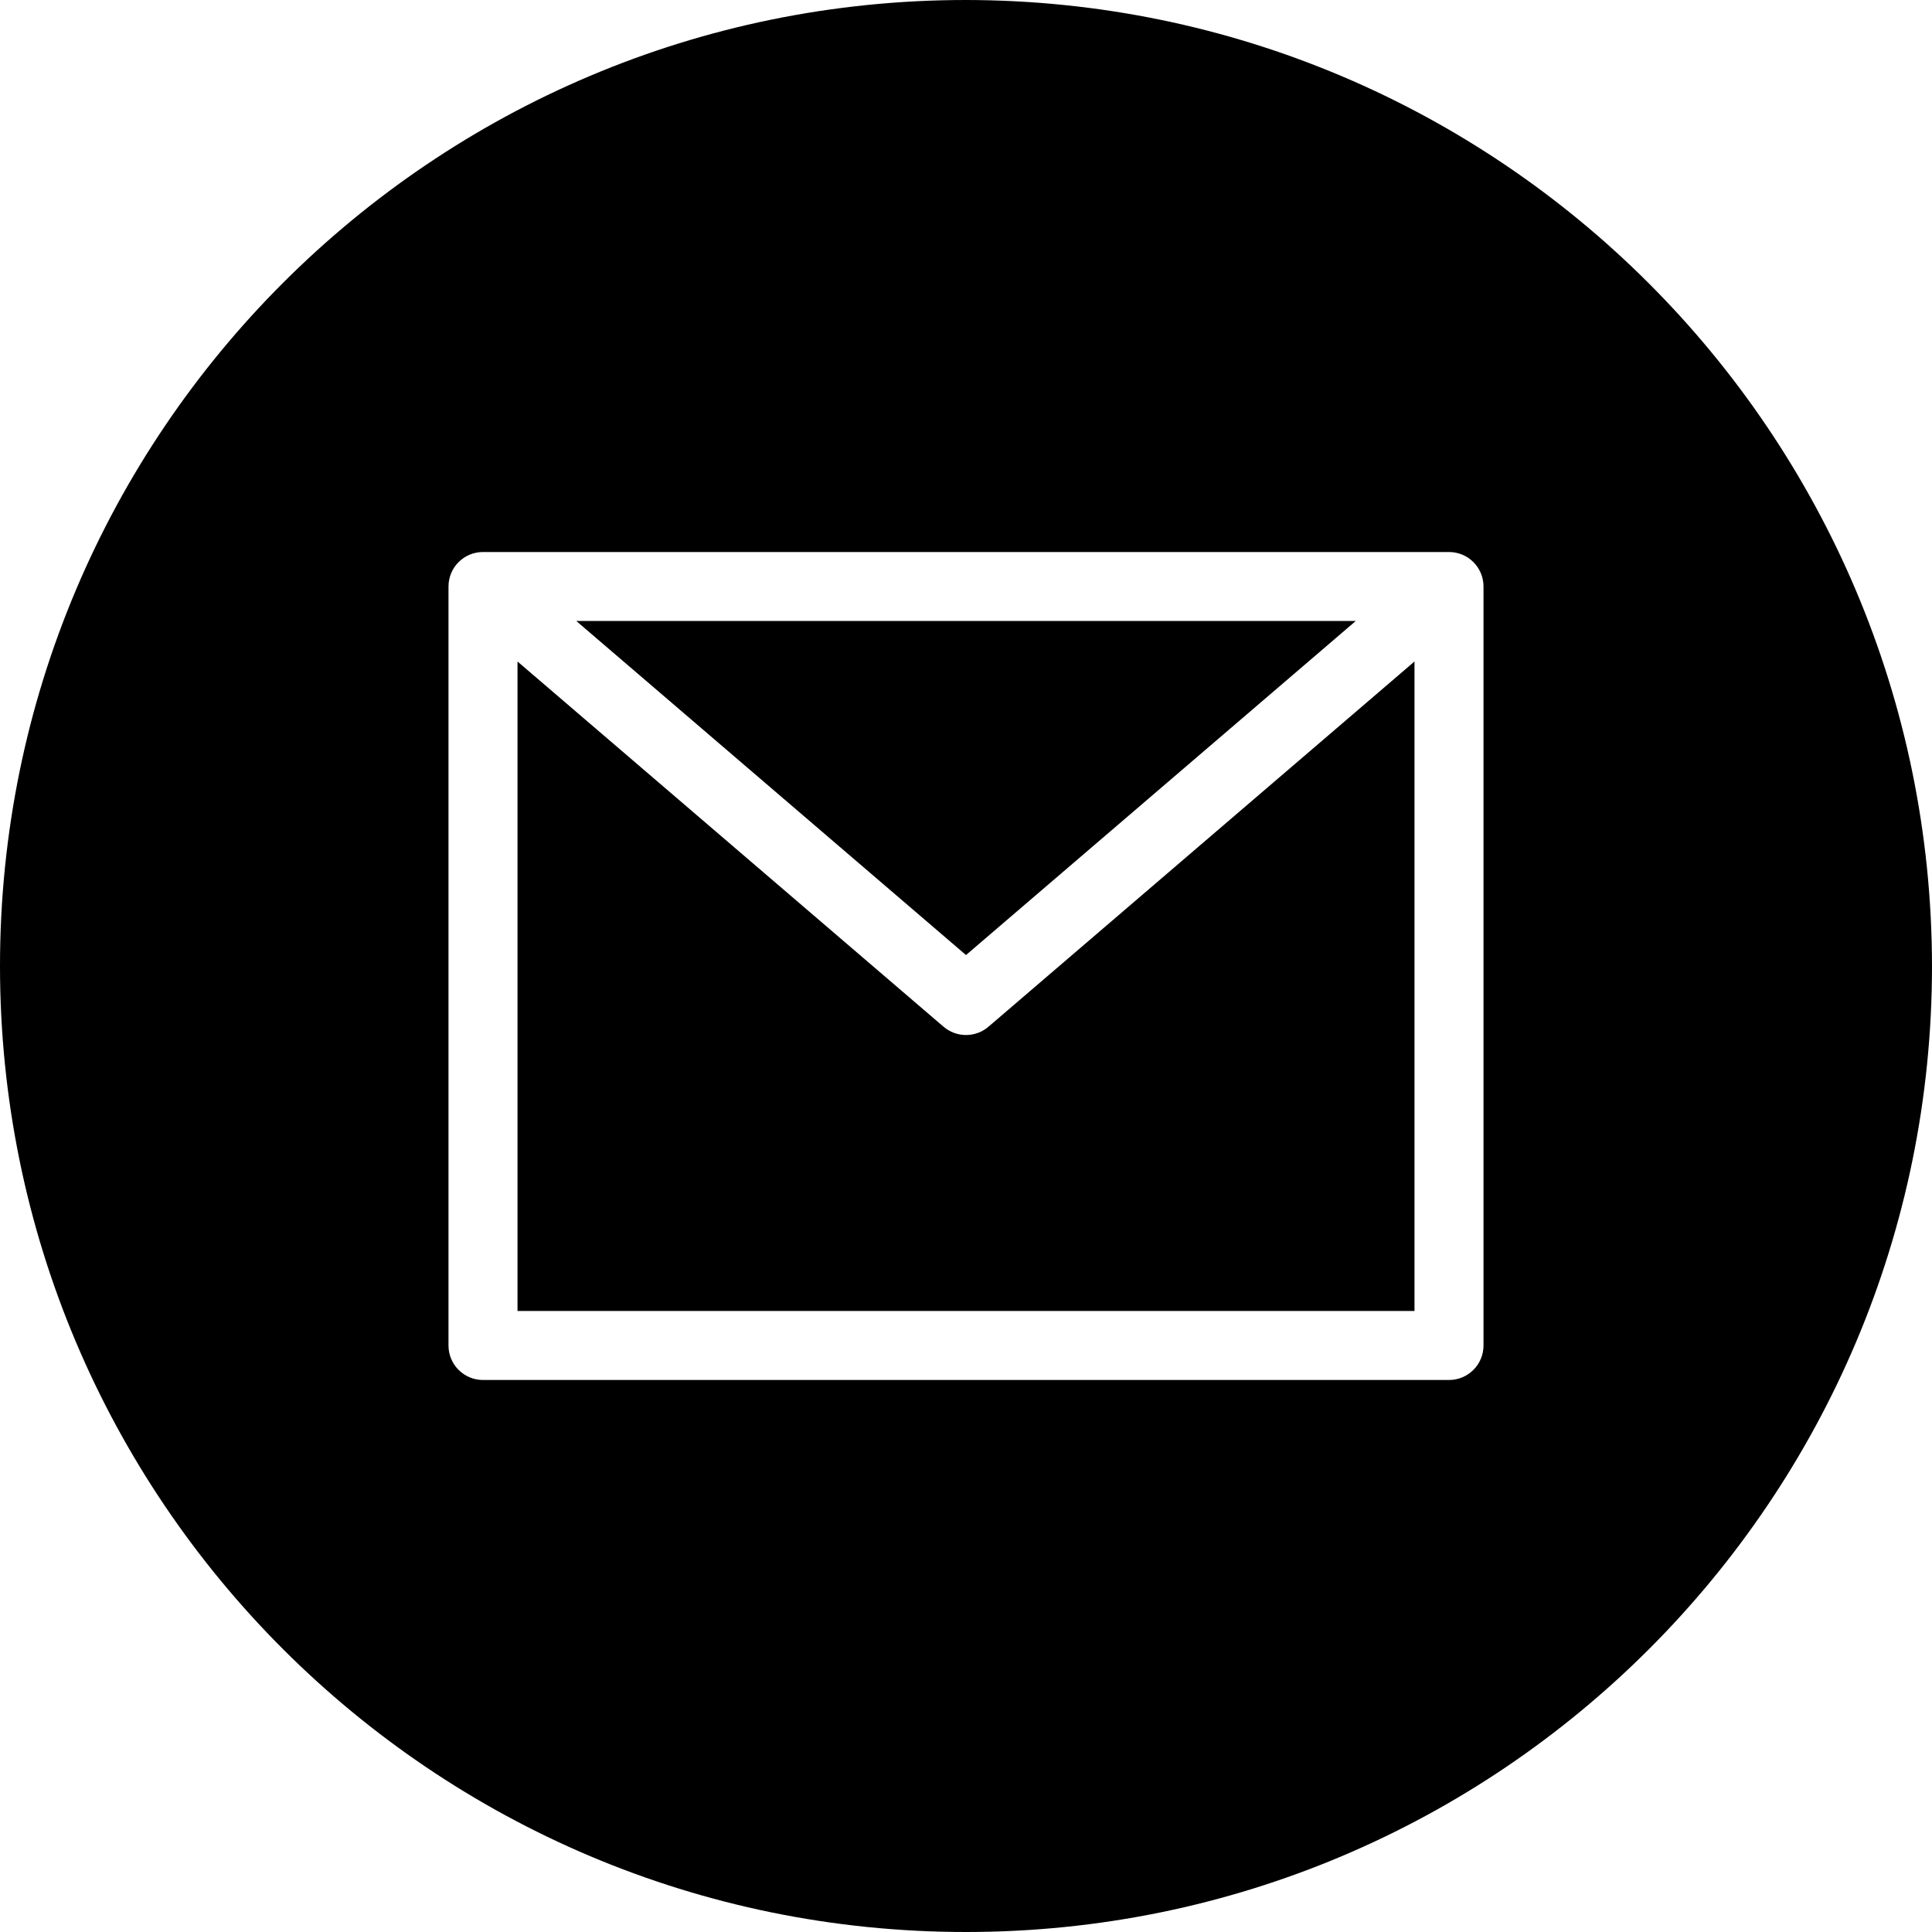
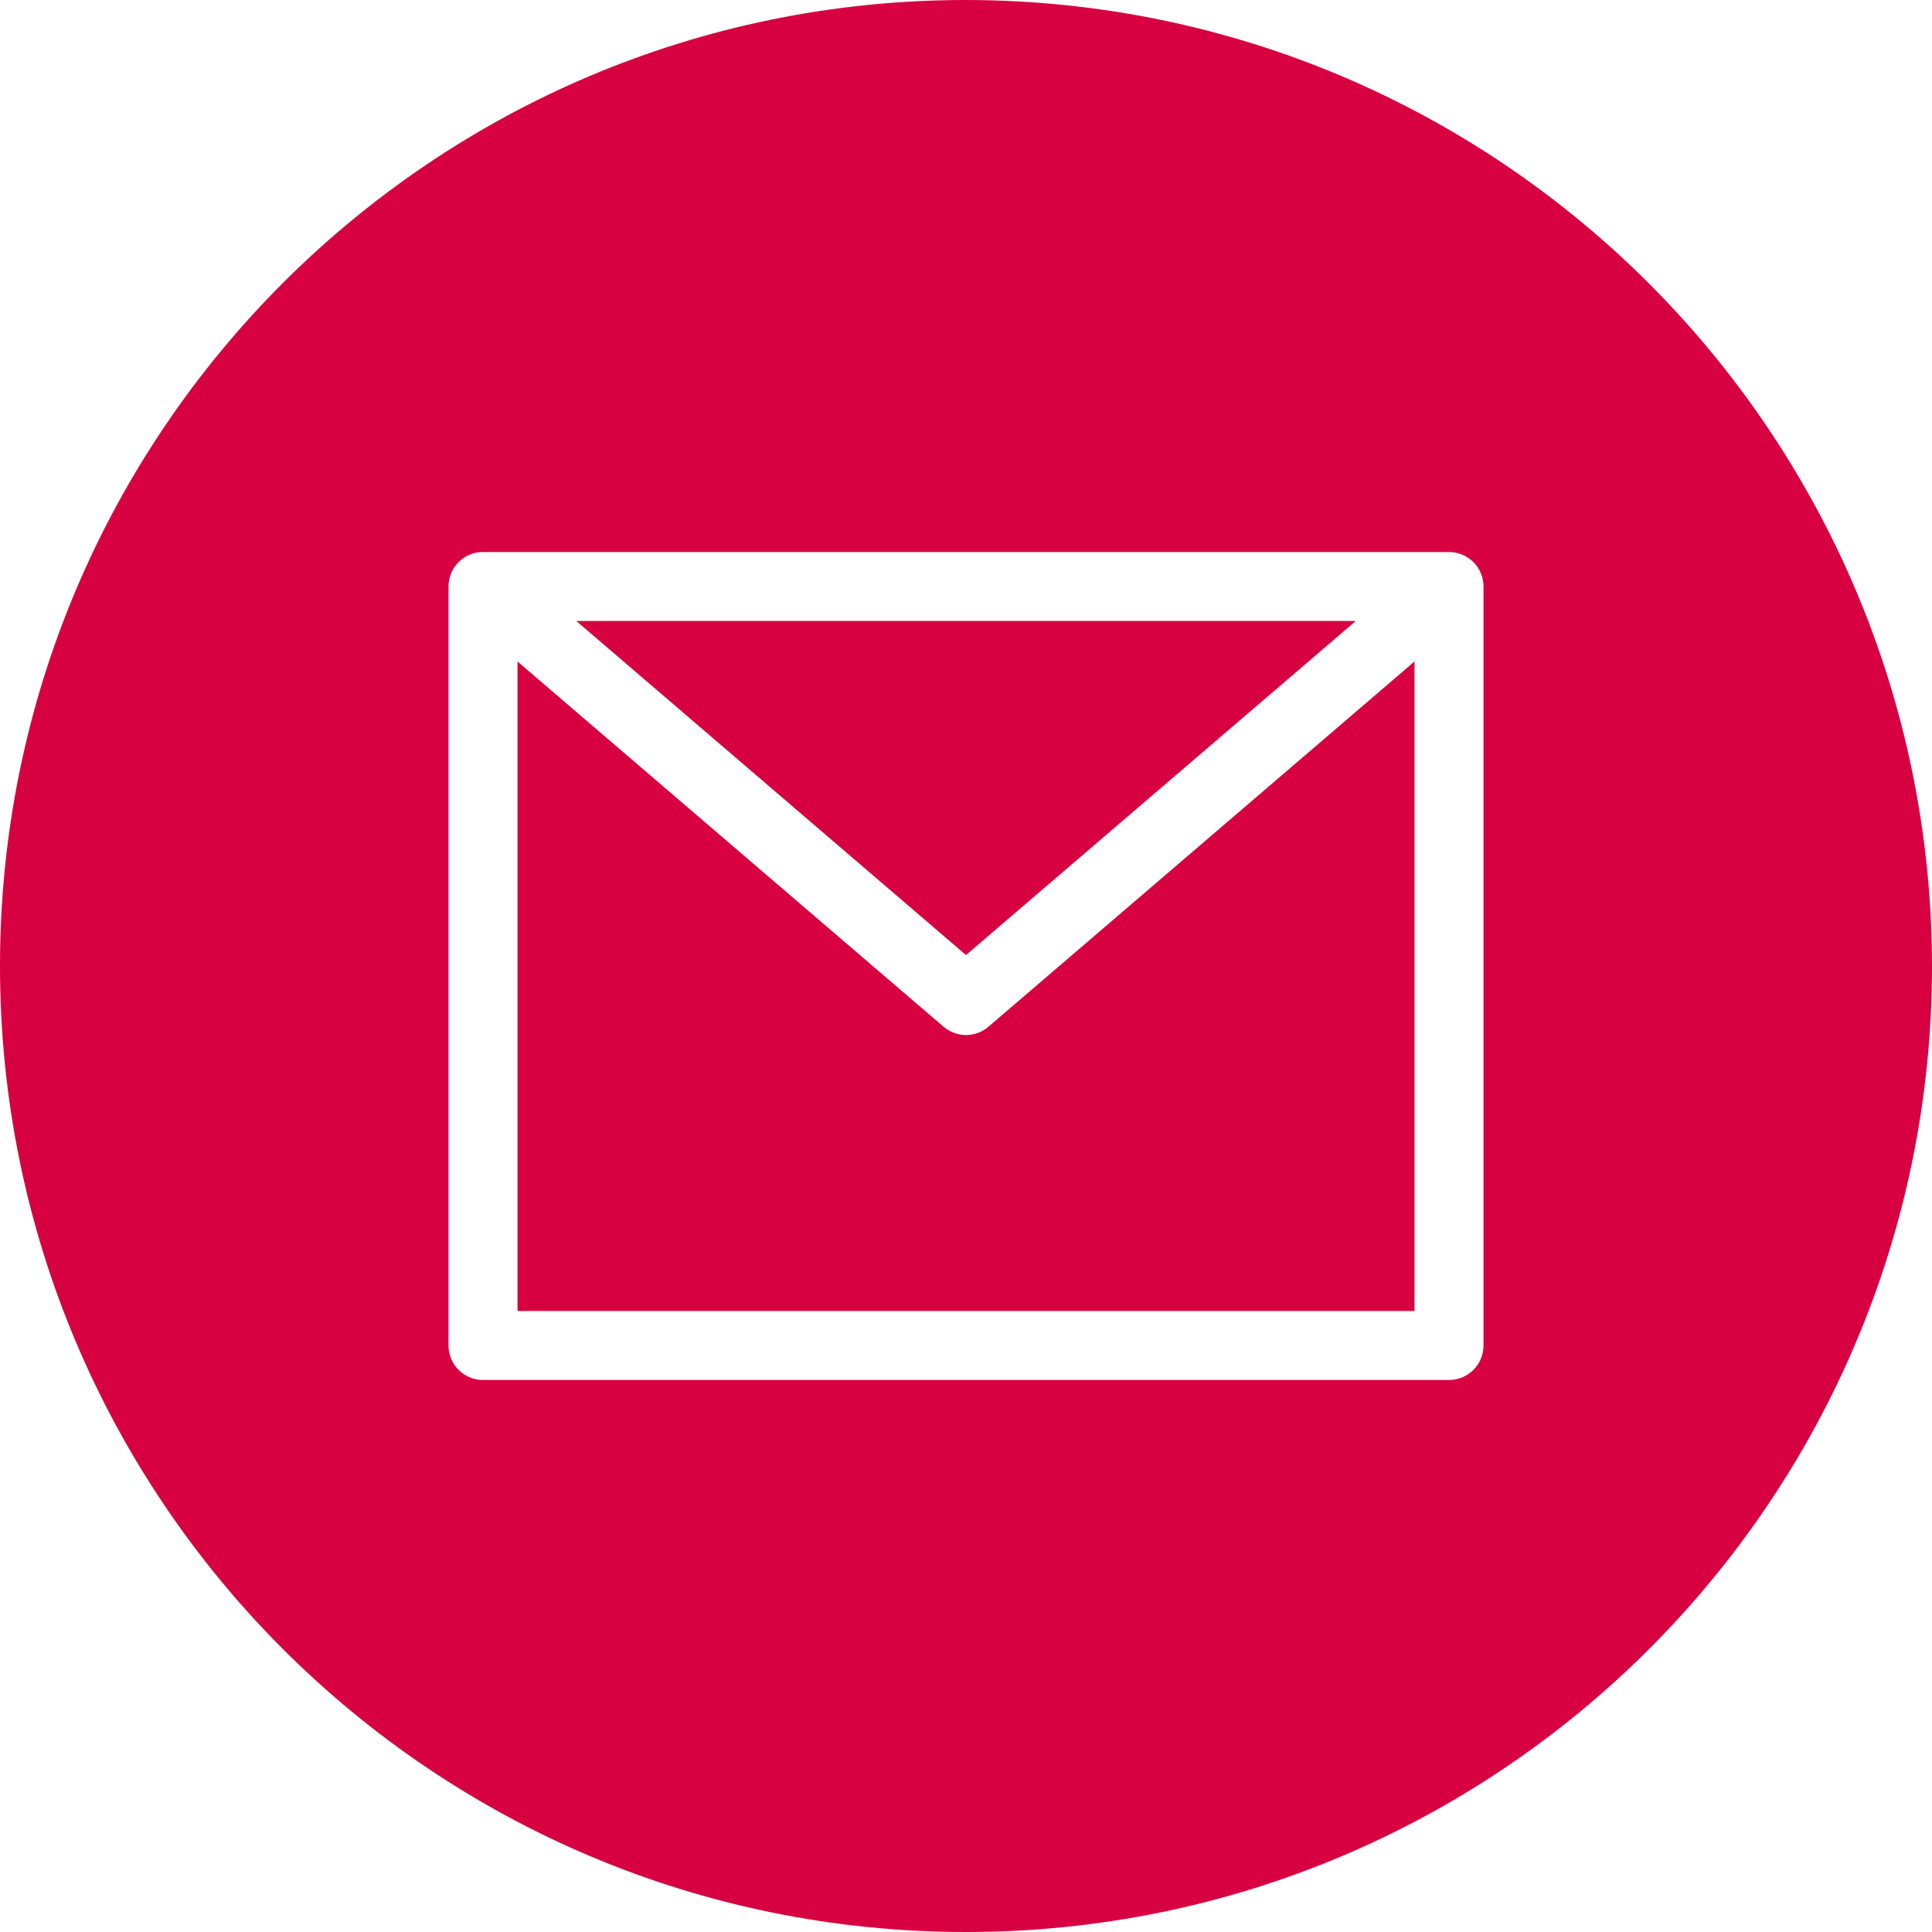
<svg xmlns="http://www.w3.org/2000/svg" width="36" height="36" viewBox="0 0 36 36" fill="none">
-   <path d="M25.263 11.571H10.738L18 17.796L25.263 11.571Z" fill="black" />
-   <path d="M18 19.286C17.846 19.286 17.698 19.231 17.581 19.131L9.643 12.326V24.428H26.357V12.326L18.419 19.131C18.302 19.231 18.154 19.286 18 19.286Z" fill="black" />
-   <path d="M18 0C8.059 0 0 8.059 0 18C0 27.941 8.059 36 18 36C27.941 36 36 27.941 36 18C35.989 8.064 27.936 0.011 18 0ZM27.643 25.071C27.643 25.427 27.355 25.714 27 25.714H9C8.645 25.714 8.357 25.427 8.357 25.071V10.929C8.357 10.573 8.645 10.286 9 10.286H27C27.355 10.286 27.643 10.573 27.643 10.929V25.071Z" fill="black" />
+   <path d="M25.263 11.571H10.738L18 17.796L25.263 11.571Z" fill="#D70040" />
+   <path d="M18 19.286C17.846 19.286 17.698 19.231 17.581 19.131L9.643 12.326V24.428H26.357V12.326L18.419 19.131C18.302 19.231 18.154 19.286 18 19.286Z" fill="#D70040" />
+   <path d="M18 0C8.059 0 0 8.059 0 18C0 27.941 8.059 36 18 36C27.941 36 36 27.941 36 18C35.989 8.064 27.936 0.011 18 0ZM27.643 25.071C27.643 25.427 27.355 25.714 27 25.714H9C8.645 25.714 8.357 25.427 8.357 25.071V10.929C8.357 10.573 8.645 10.286 9 10.286H27C27.355 10.286 27.643 10.573 27.643 10.929V25.071Z" fill="#D70040" />
</svg>
